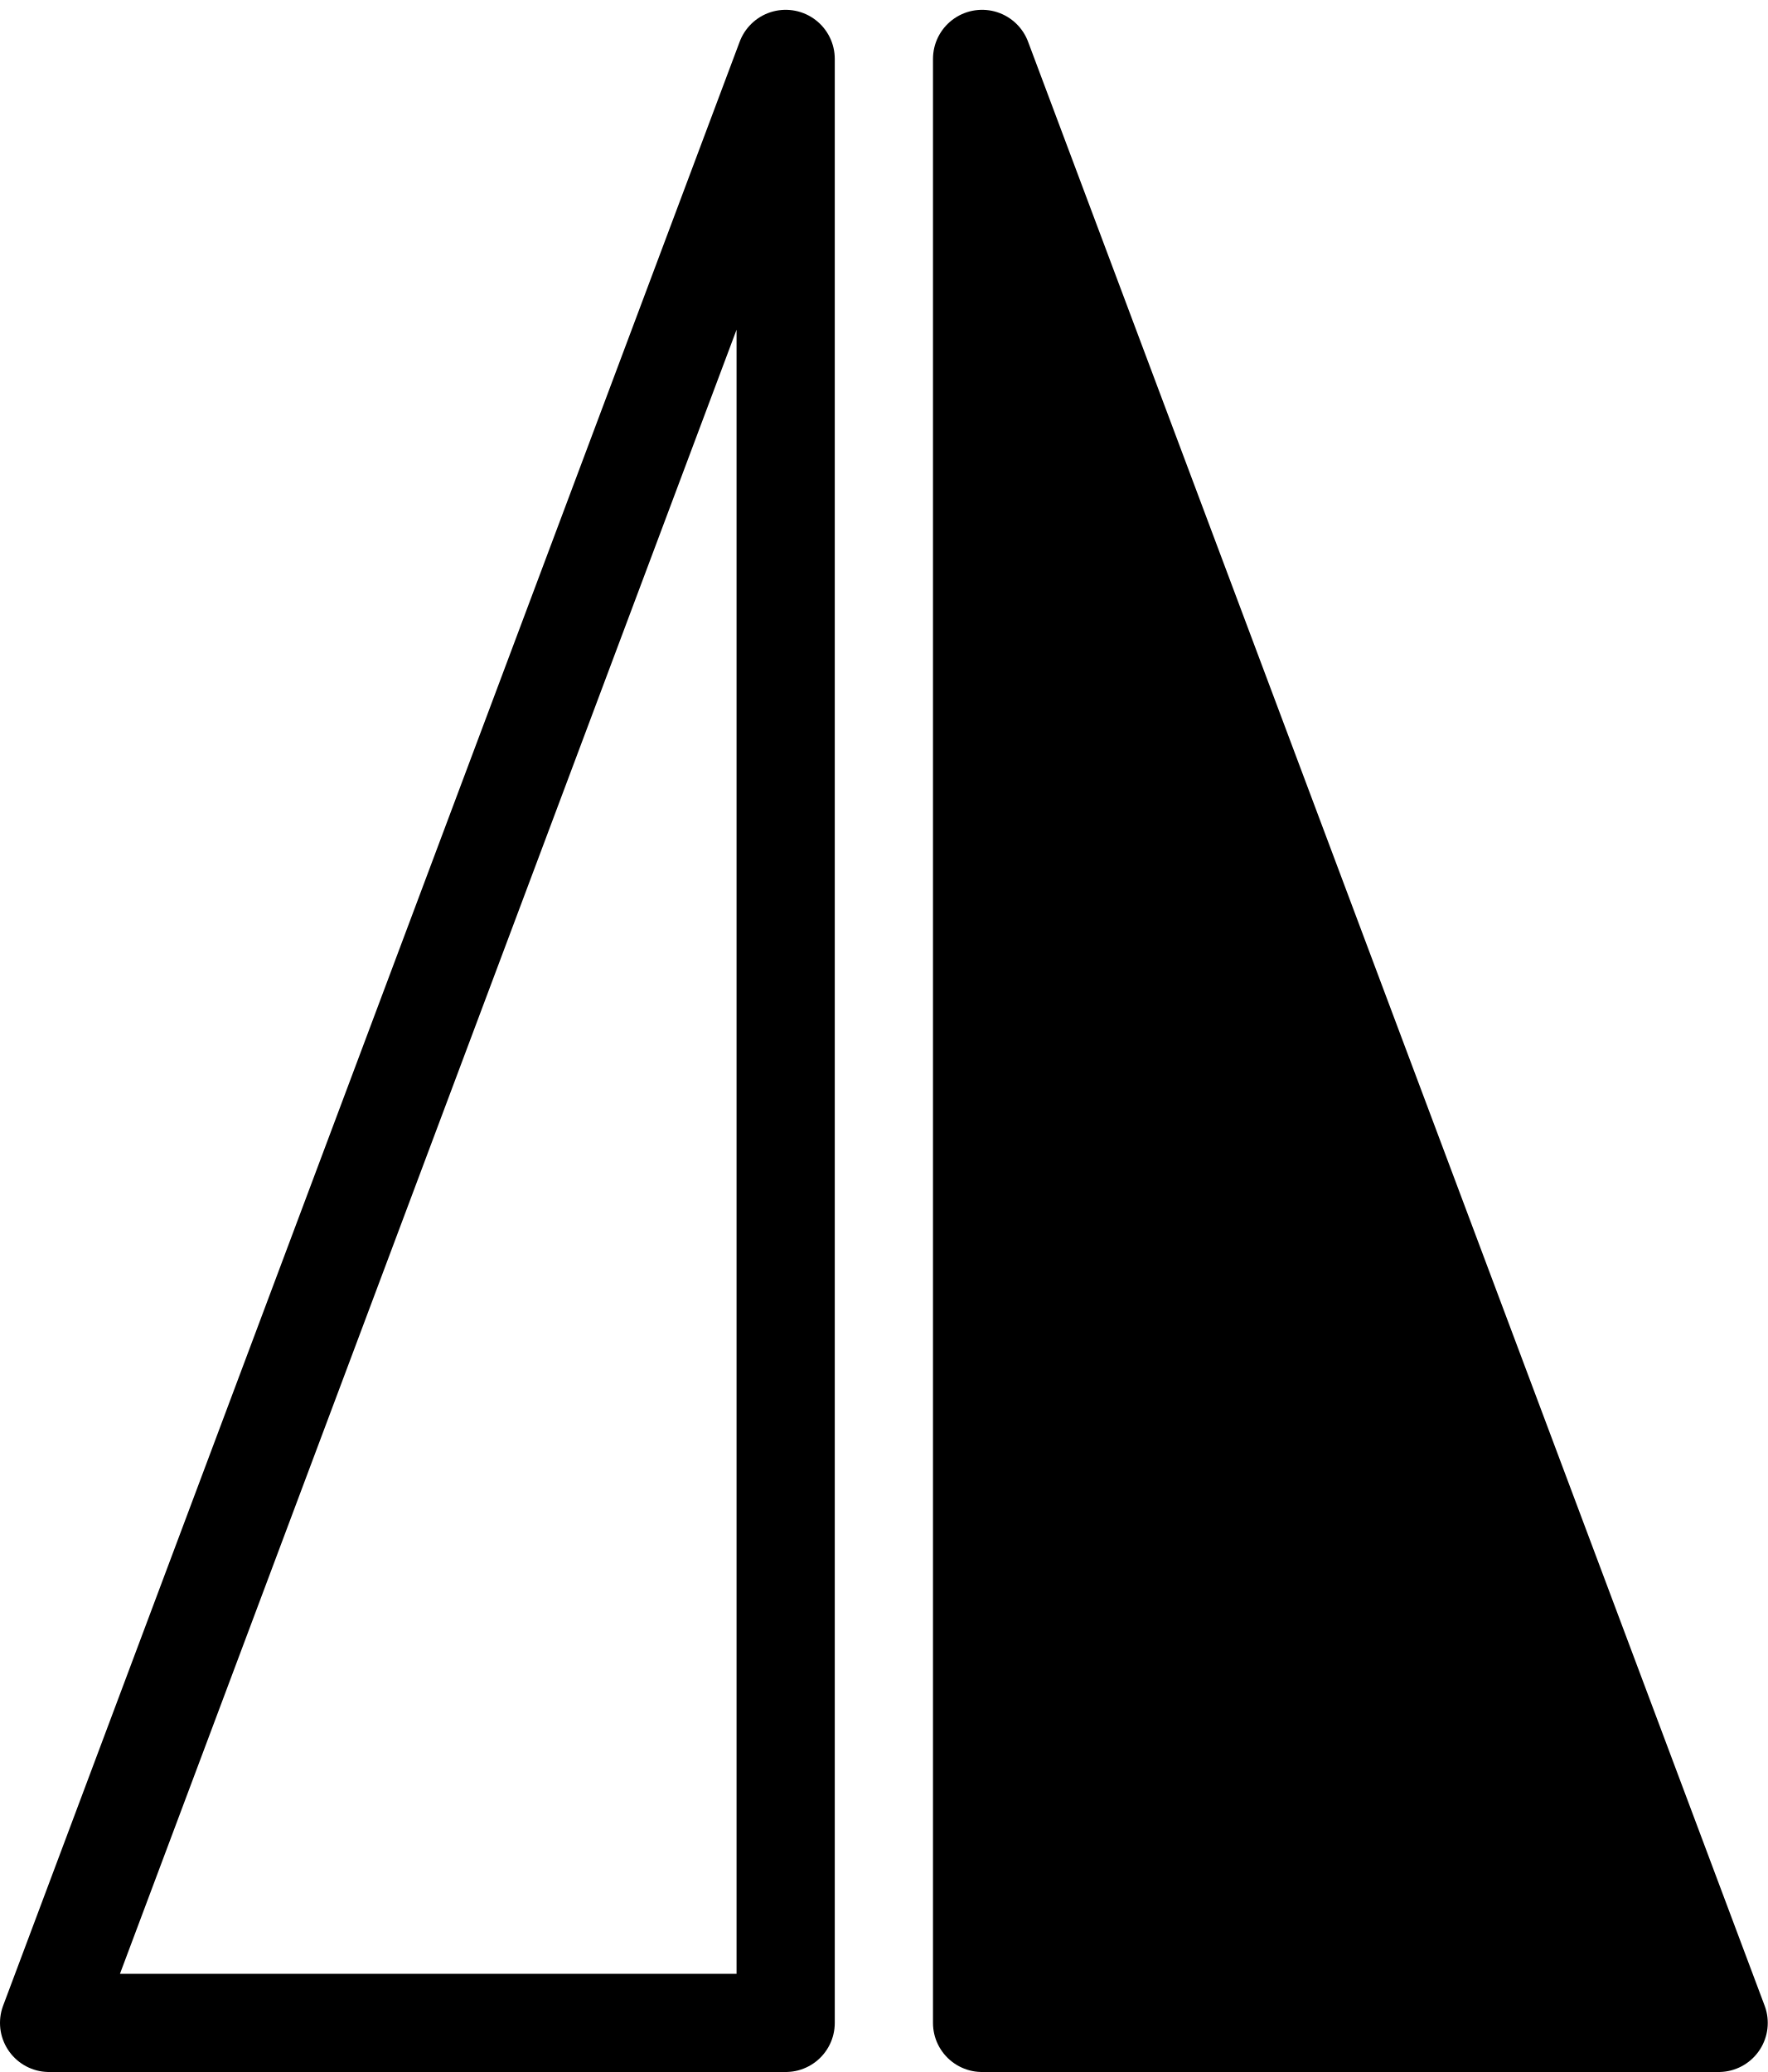
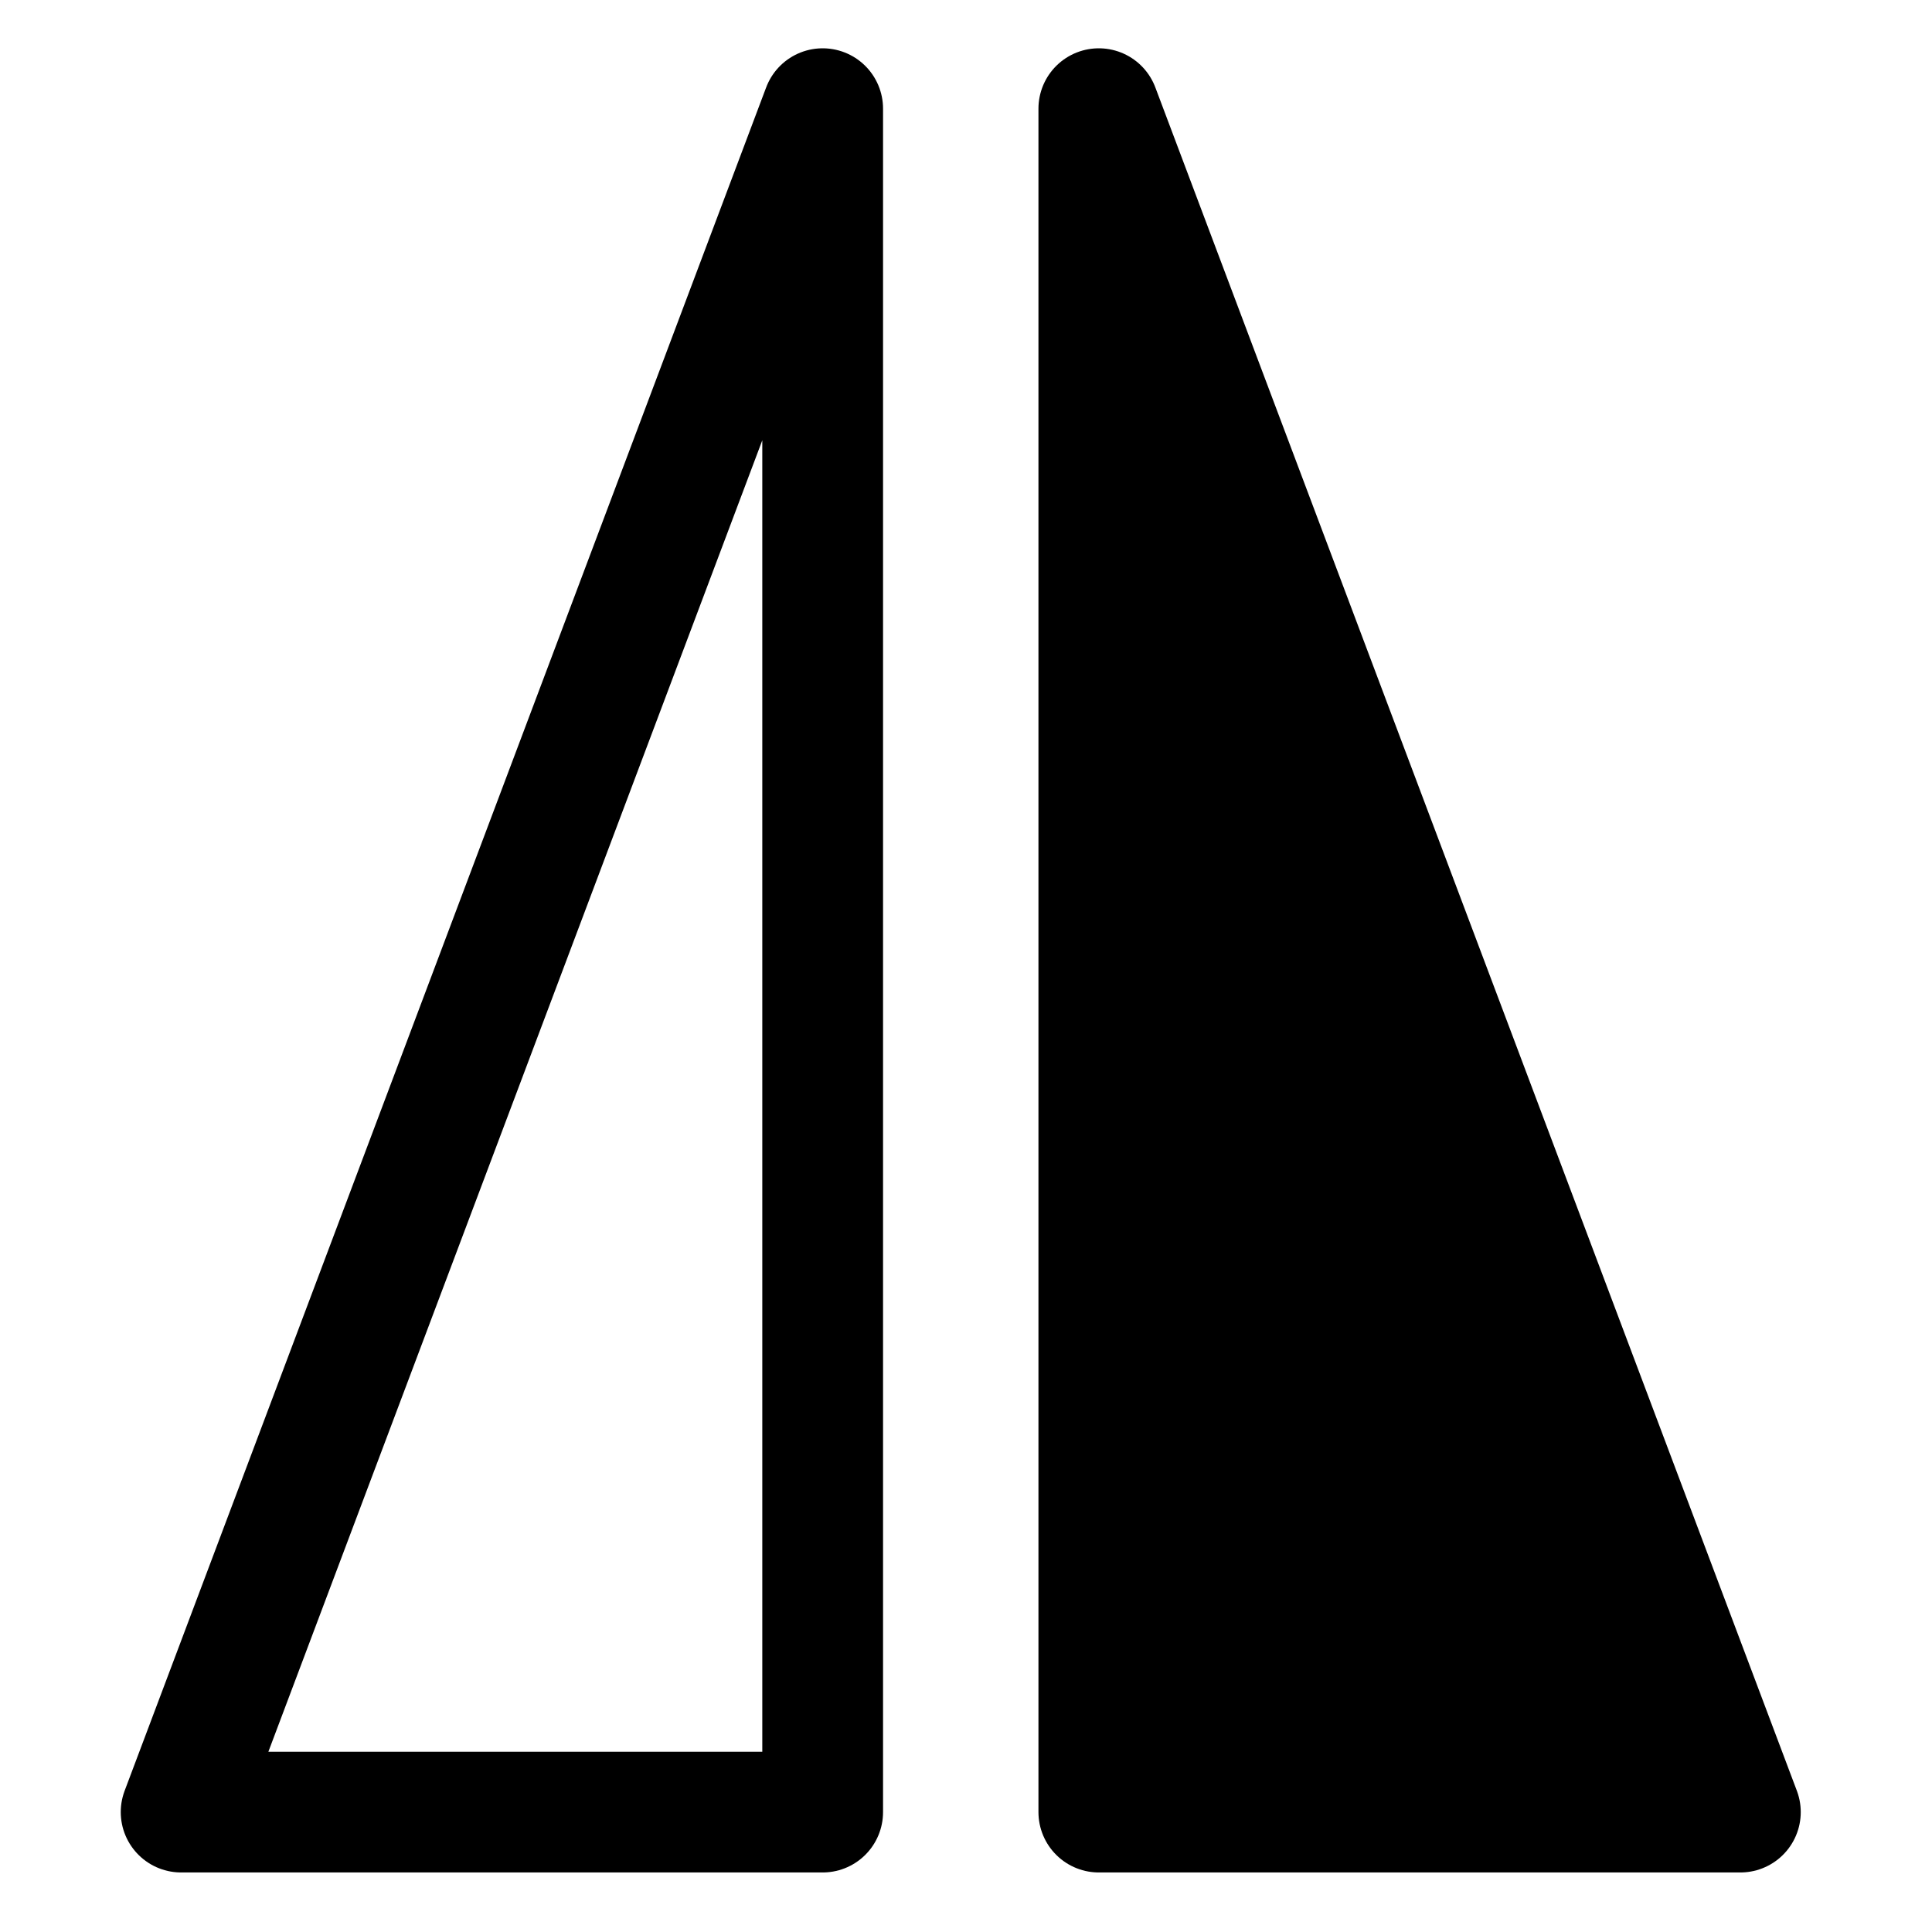
- <svg xmlns="http://www.w3.org/2000/svg" width="180" height="211">
-   <g stroke="#000" stroke-width="10" stroke-linejoin="round">
-     <path d="M100 6v200h75z" />
-     <path fill="none" d="M5 206h75V6z" />
+ <svg xmlns="http://www.w3.org/2000/svg" width="160px" height="160px" viewBox="0 0 160 160" version="1.1">
+   <g id="页面-1" stroke="none" stroke-width="1" fill="none" fill-rule="evenodd" stroke-linejoin="round">
+     <g id="flip-left" transform="translate(15, 9)" stroke="#000000" stroke-width="10">
+       <polygon id="路径" fill="#000000" points="76 0 76 141.069 129.13 141.069" />
+       <polygon id="路径" fill-rule="nonzero" points="0 141.069 53.13 141.069 53.13 0" />
+     </g>
  </g>
</svg>
